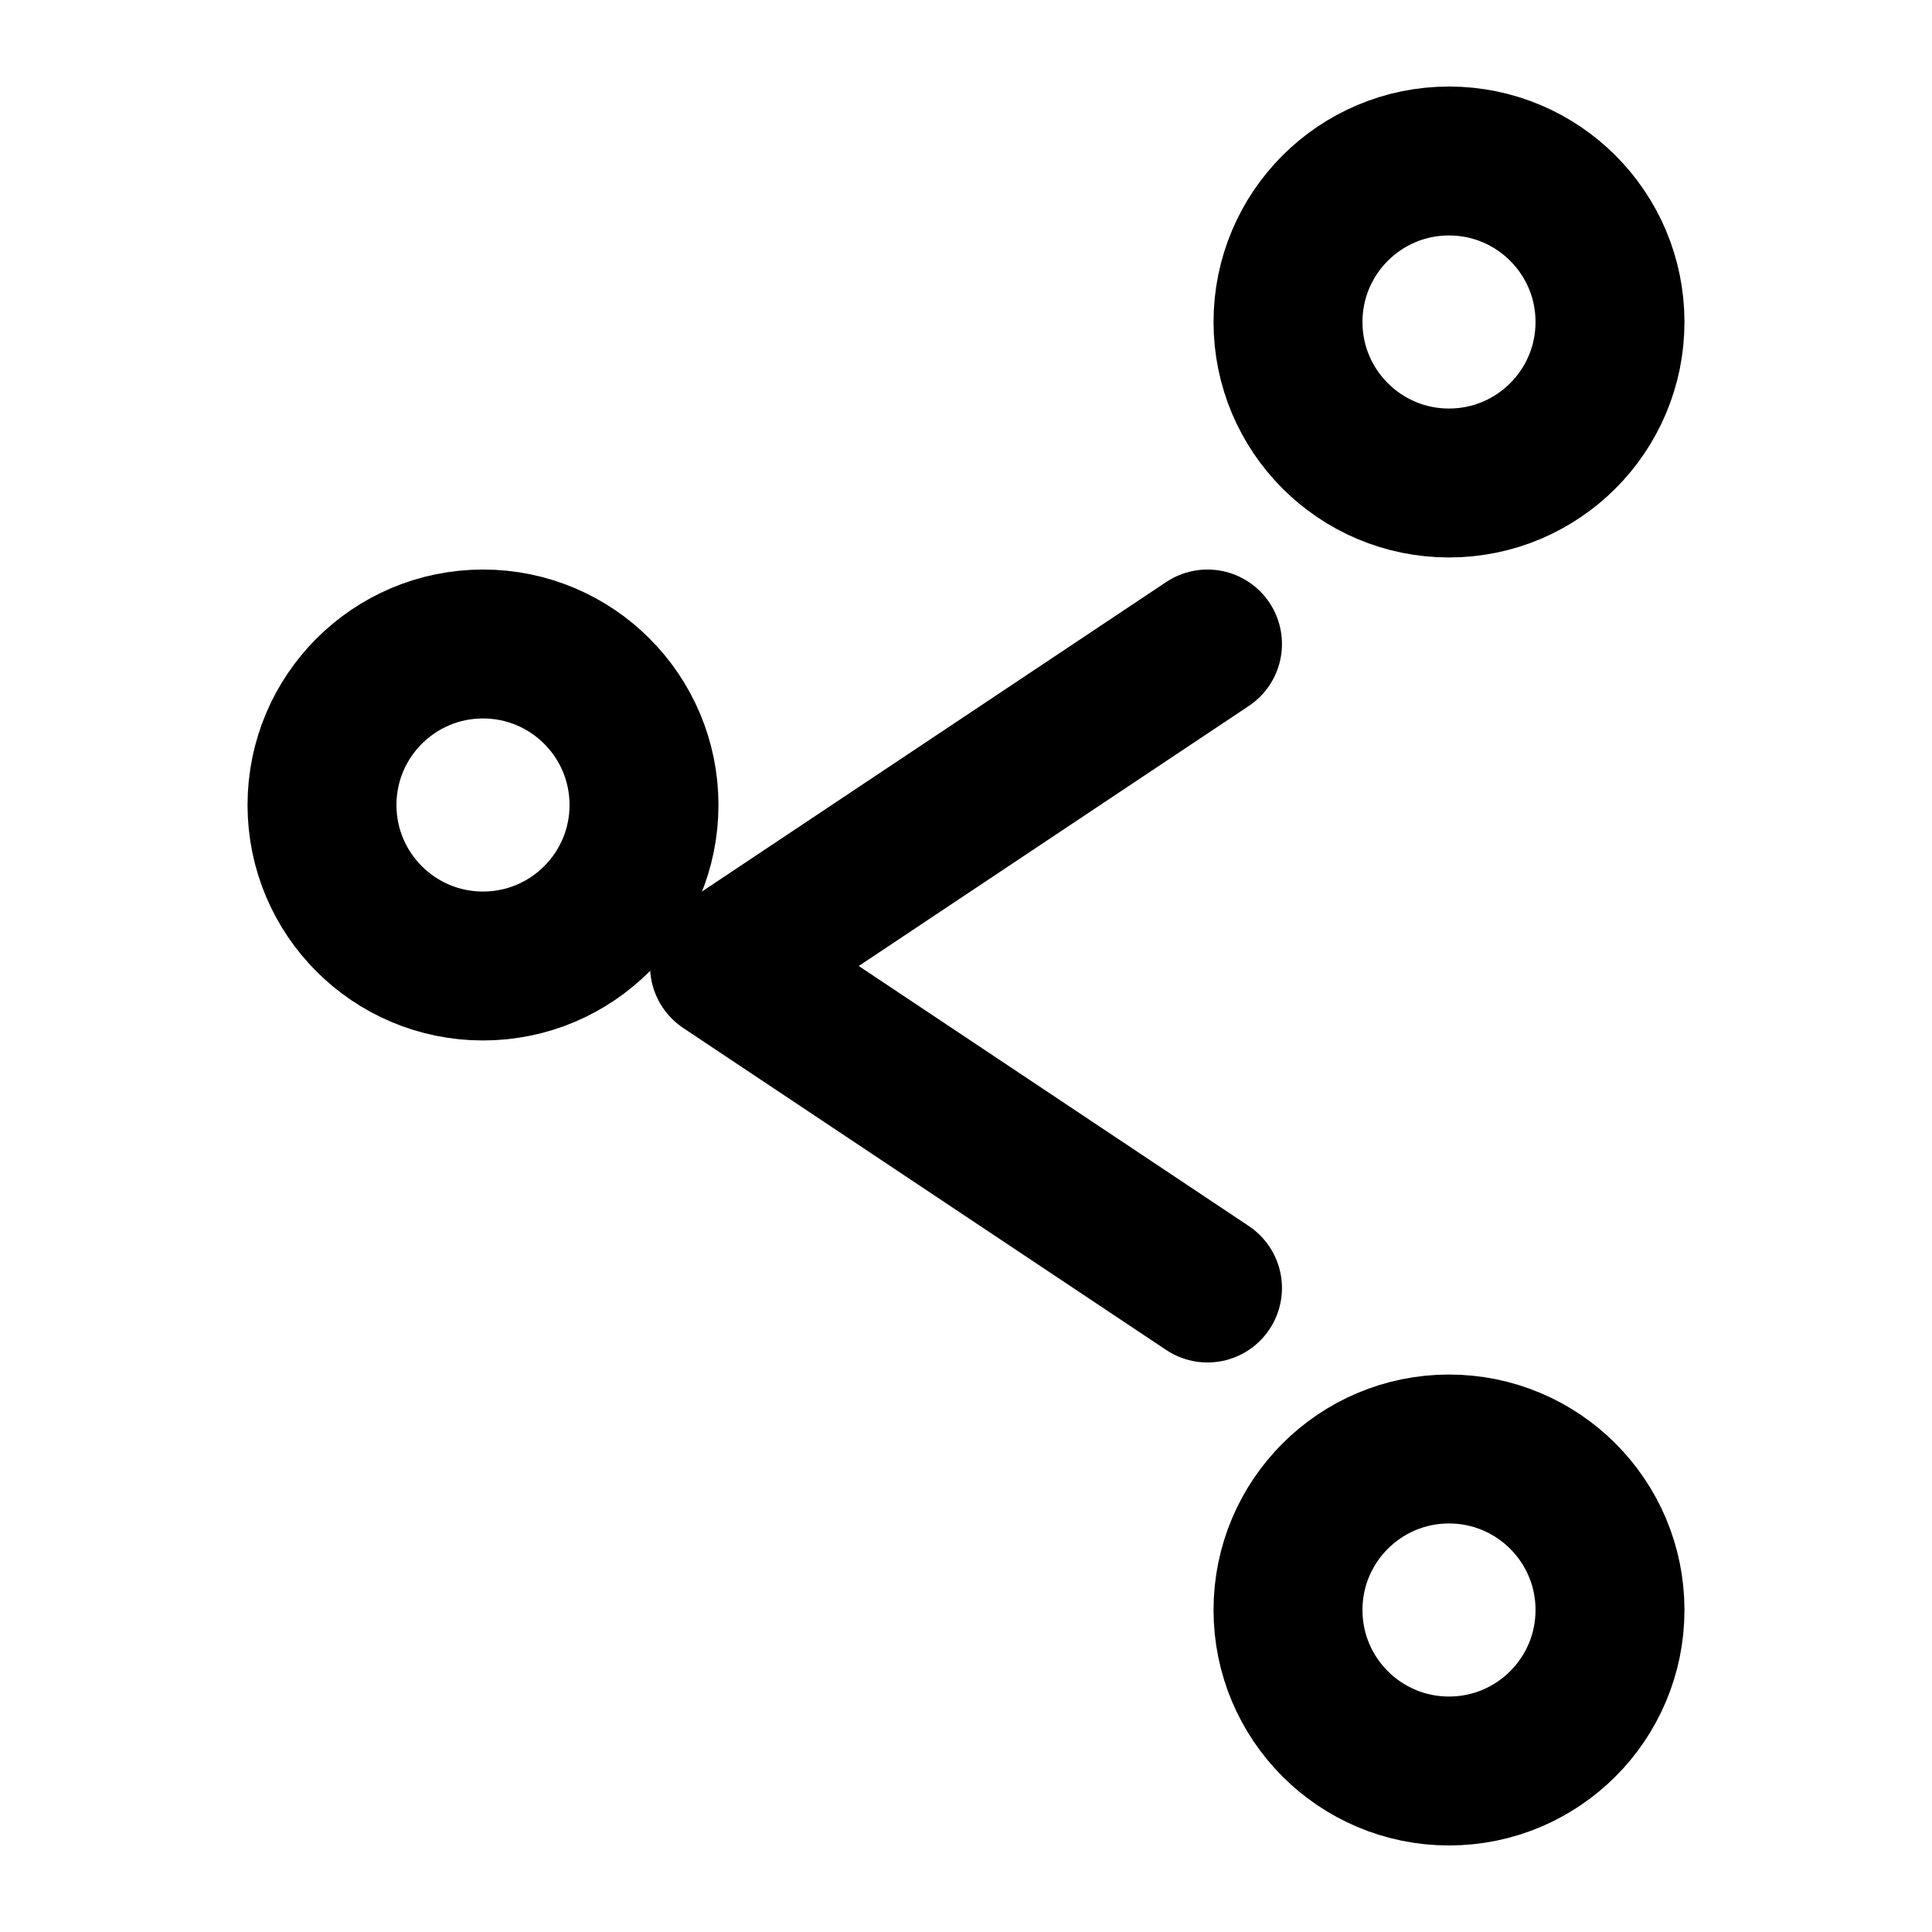
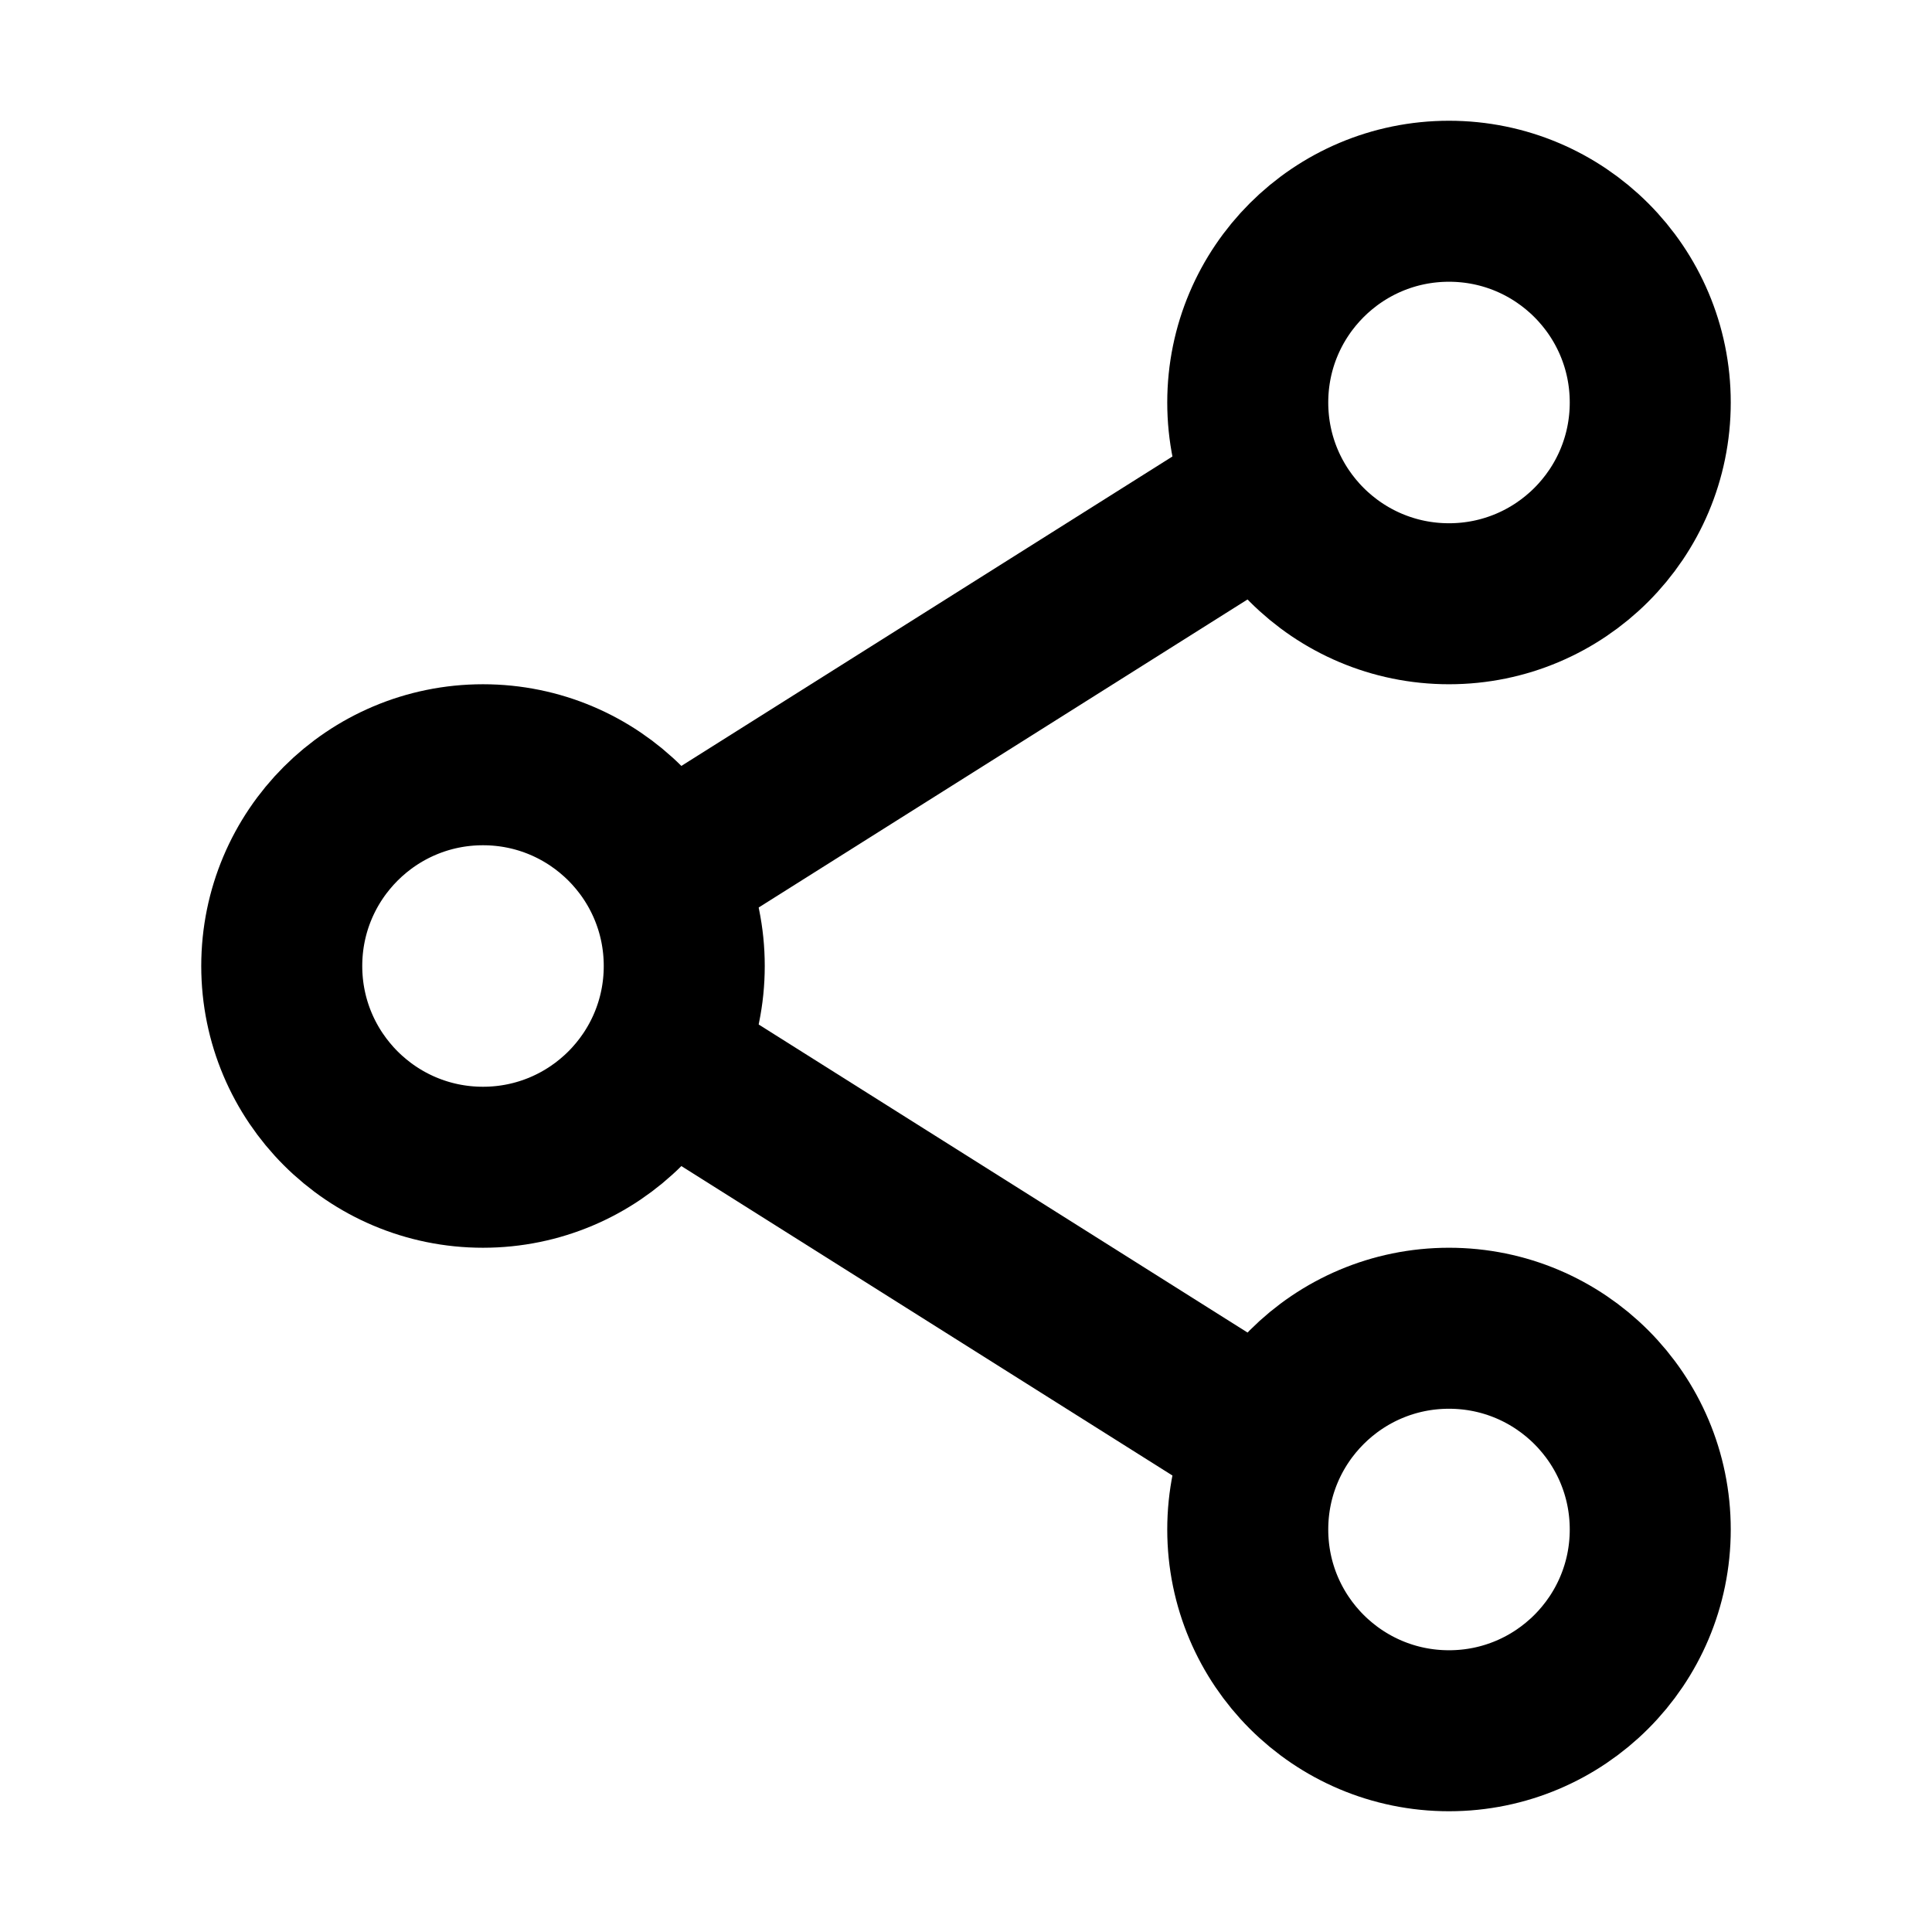
- <svg viewBox="0 0 24 24" fill="none" stroke="currentColor" stroke-width="1.85" stroke-linecap="round" stroke-linejoin="round">
-   <path d="M15 8l-6 4 6 4" />
-   <circle cx="6" cy="10" r="2" />
-   <circle cx="18" cy="4" r="2" />
-   <circle cx="18" cy="20" r="2" />
+ <svg xmlns="http://www.w3.org/2000/svg" viewBox="0 0 24 24" fill="none">
+   <circle cx="18" cy="5" r="2.5" stroke="currentColor" stroke-width="2" />
+   <circle cx="6" cy="12" r="2.5" stroke="currentColor" stroke-width="2" />
+   <circle cx="18" cy="19" r="2.5" stroke="currentColor" stroke-width="2" />
+   <path d="M8.3 10.8L15.6 6.2" stroke="currentColor" stroke-width="2" stroke-linecap="round" />
+   <path d="M8.3 13.2L15.6 17.8" stroke="currentColor" stroke-width="2" stroke-linecap="round" />
</svg>
